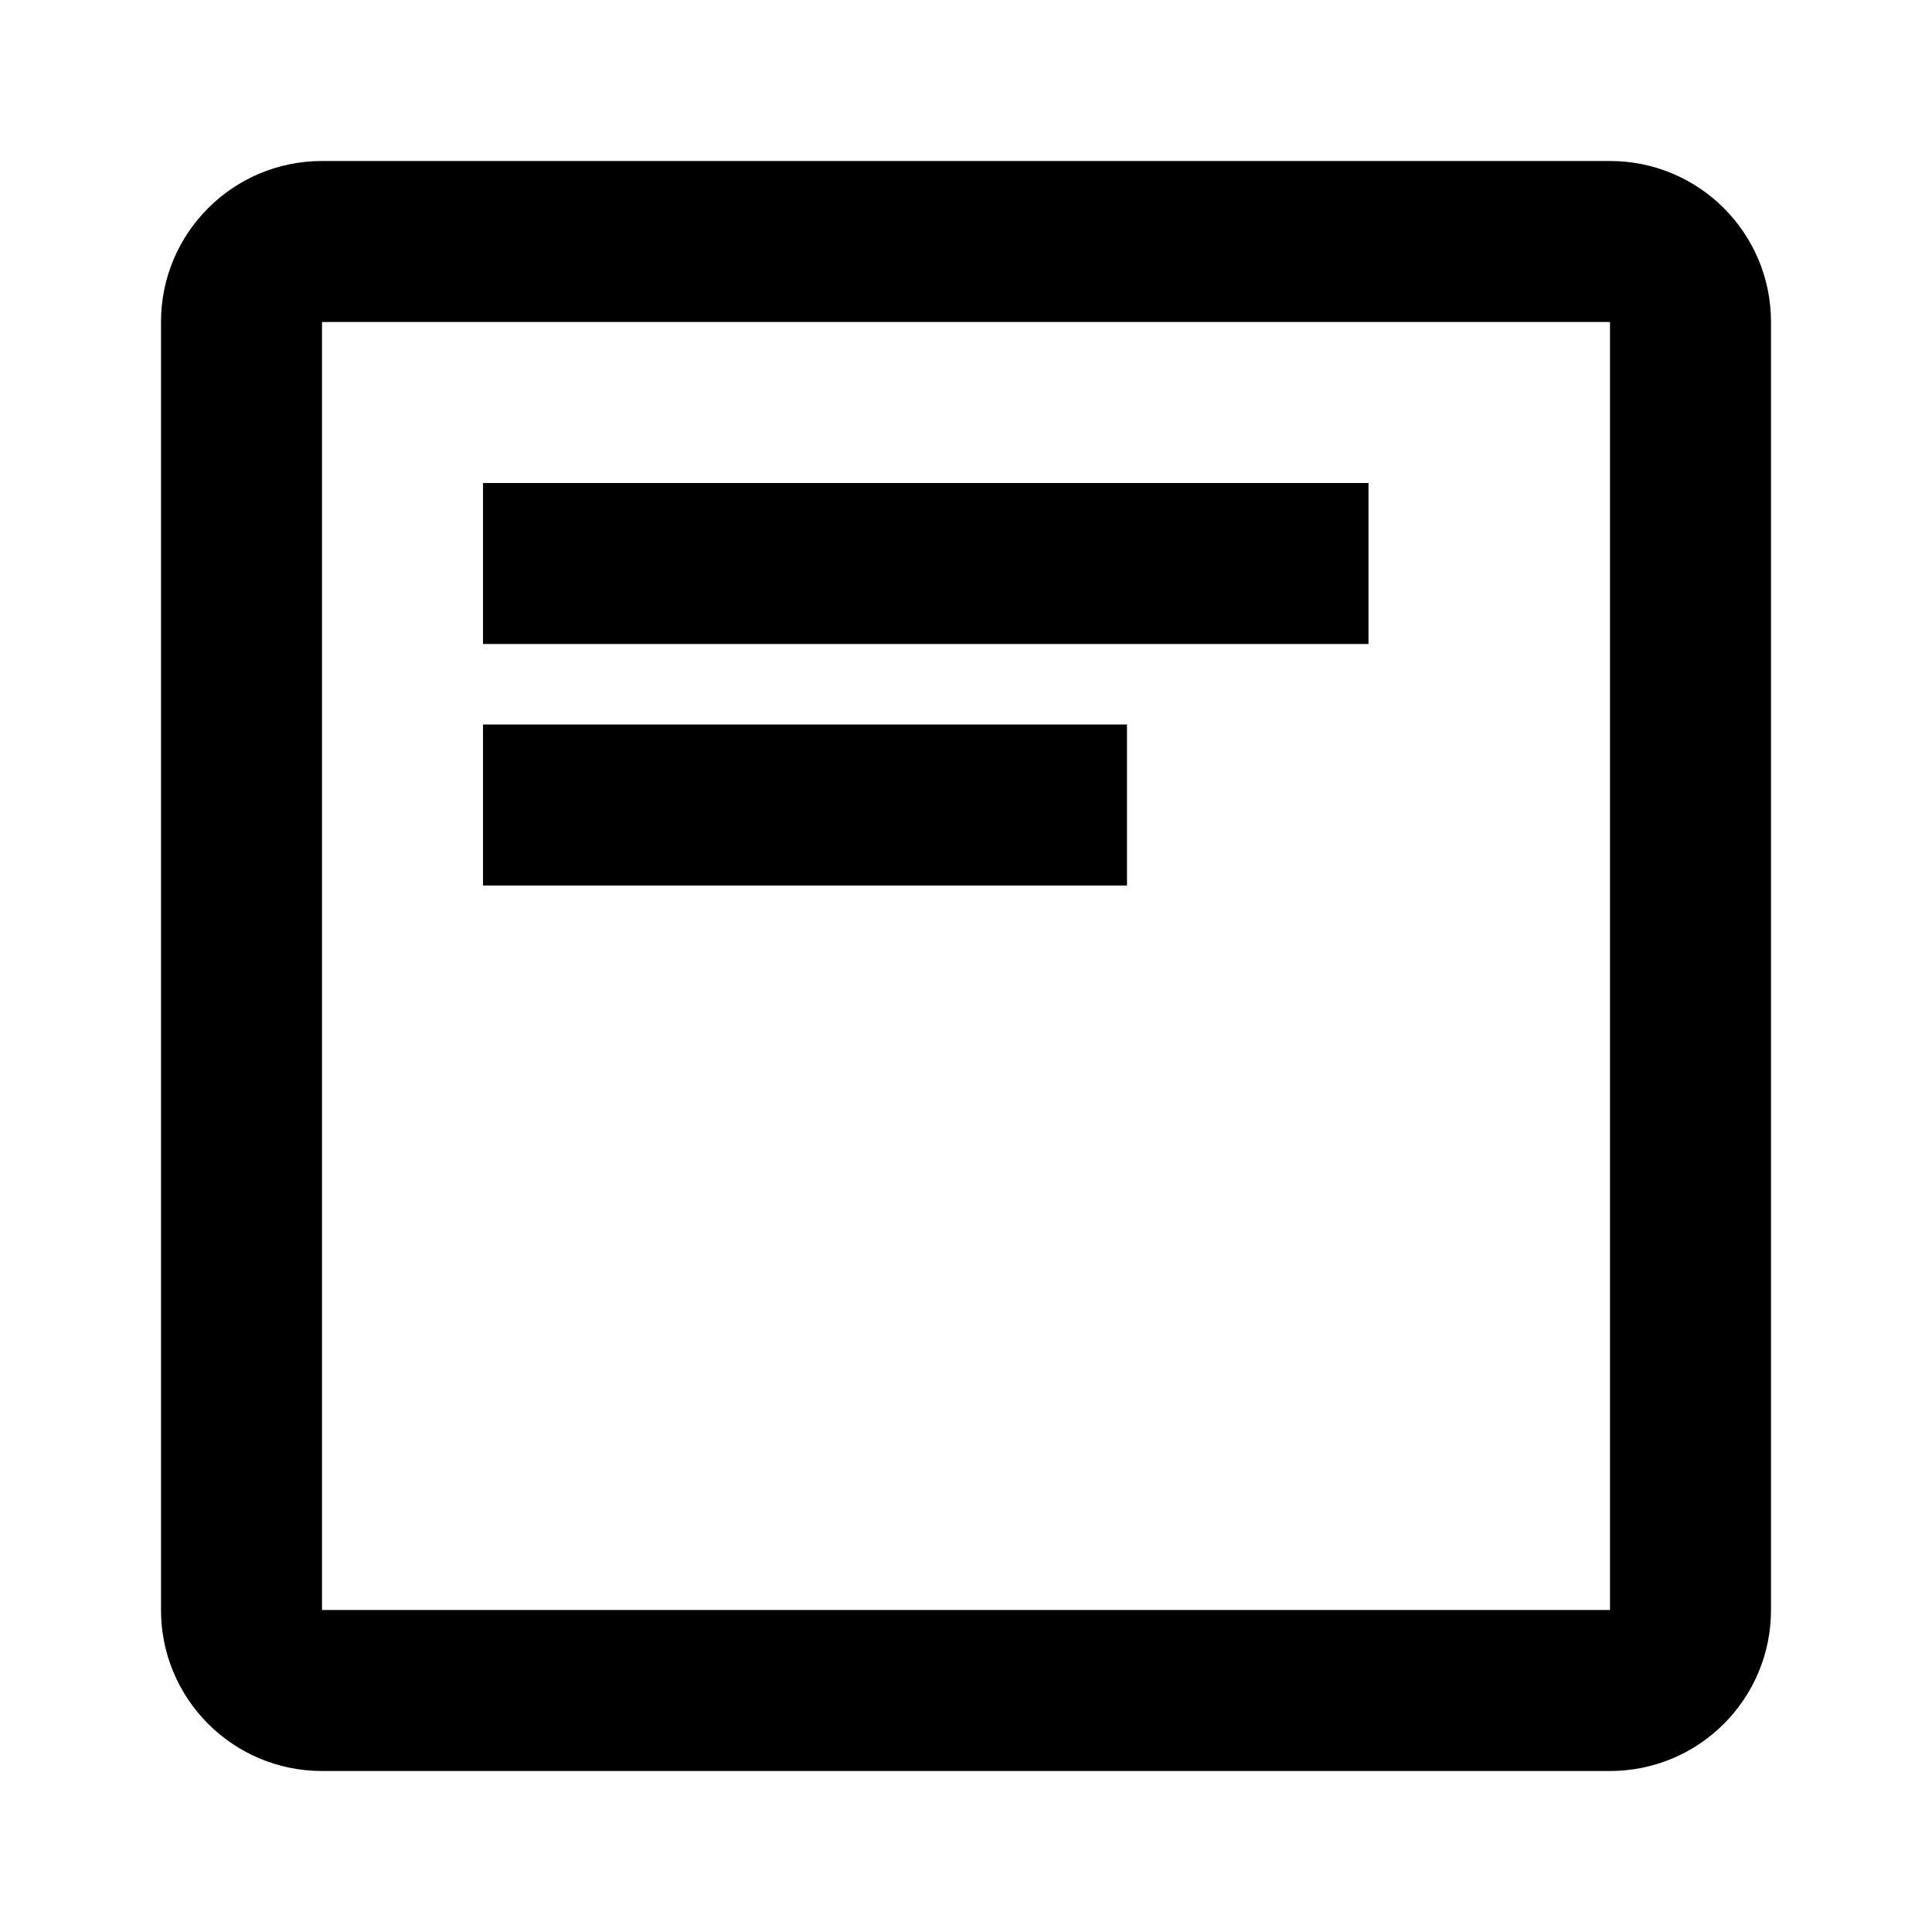
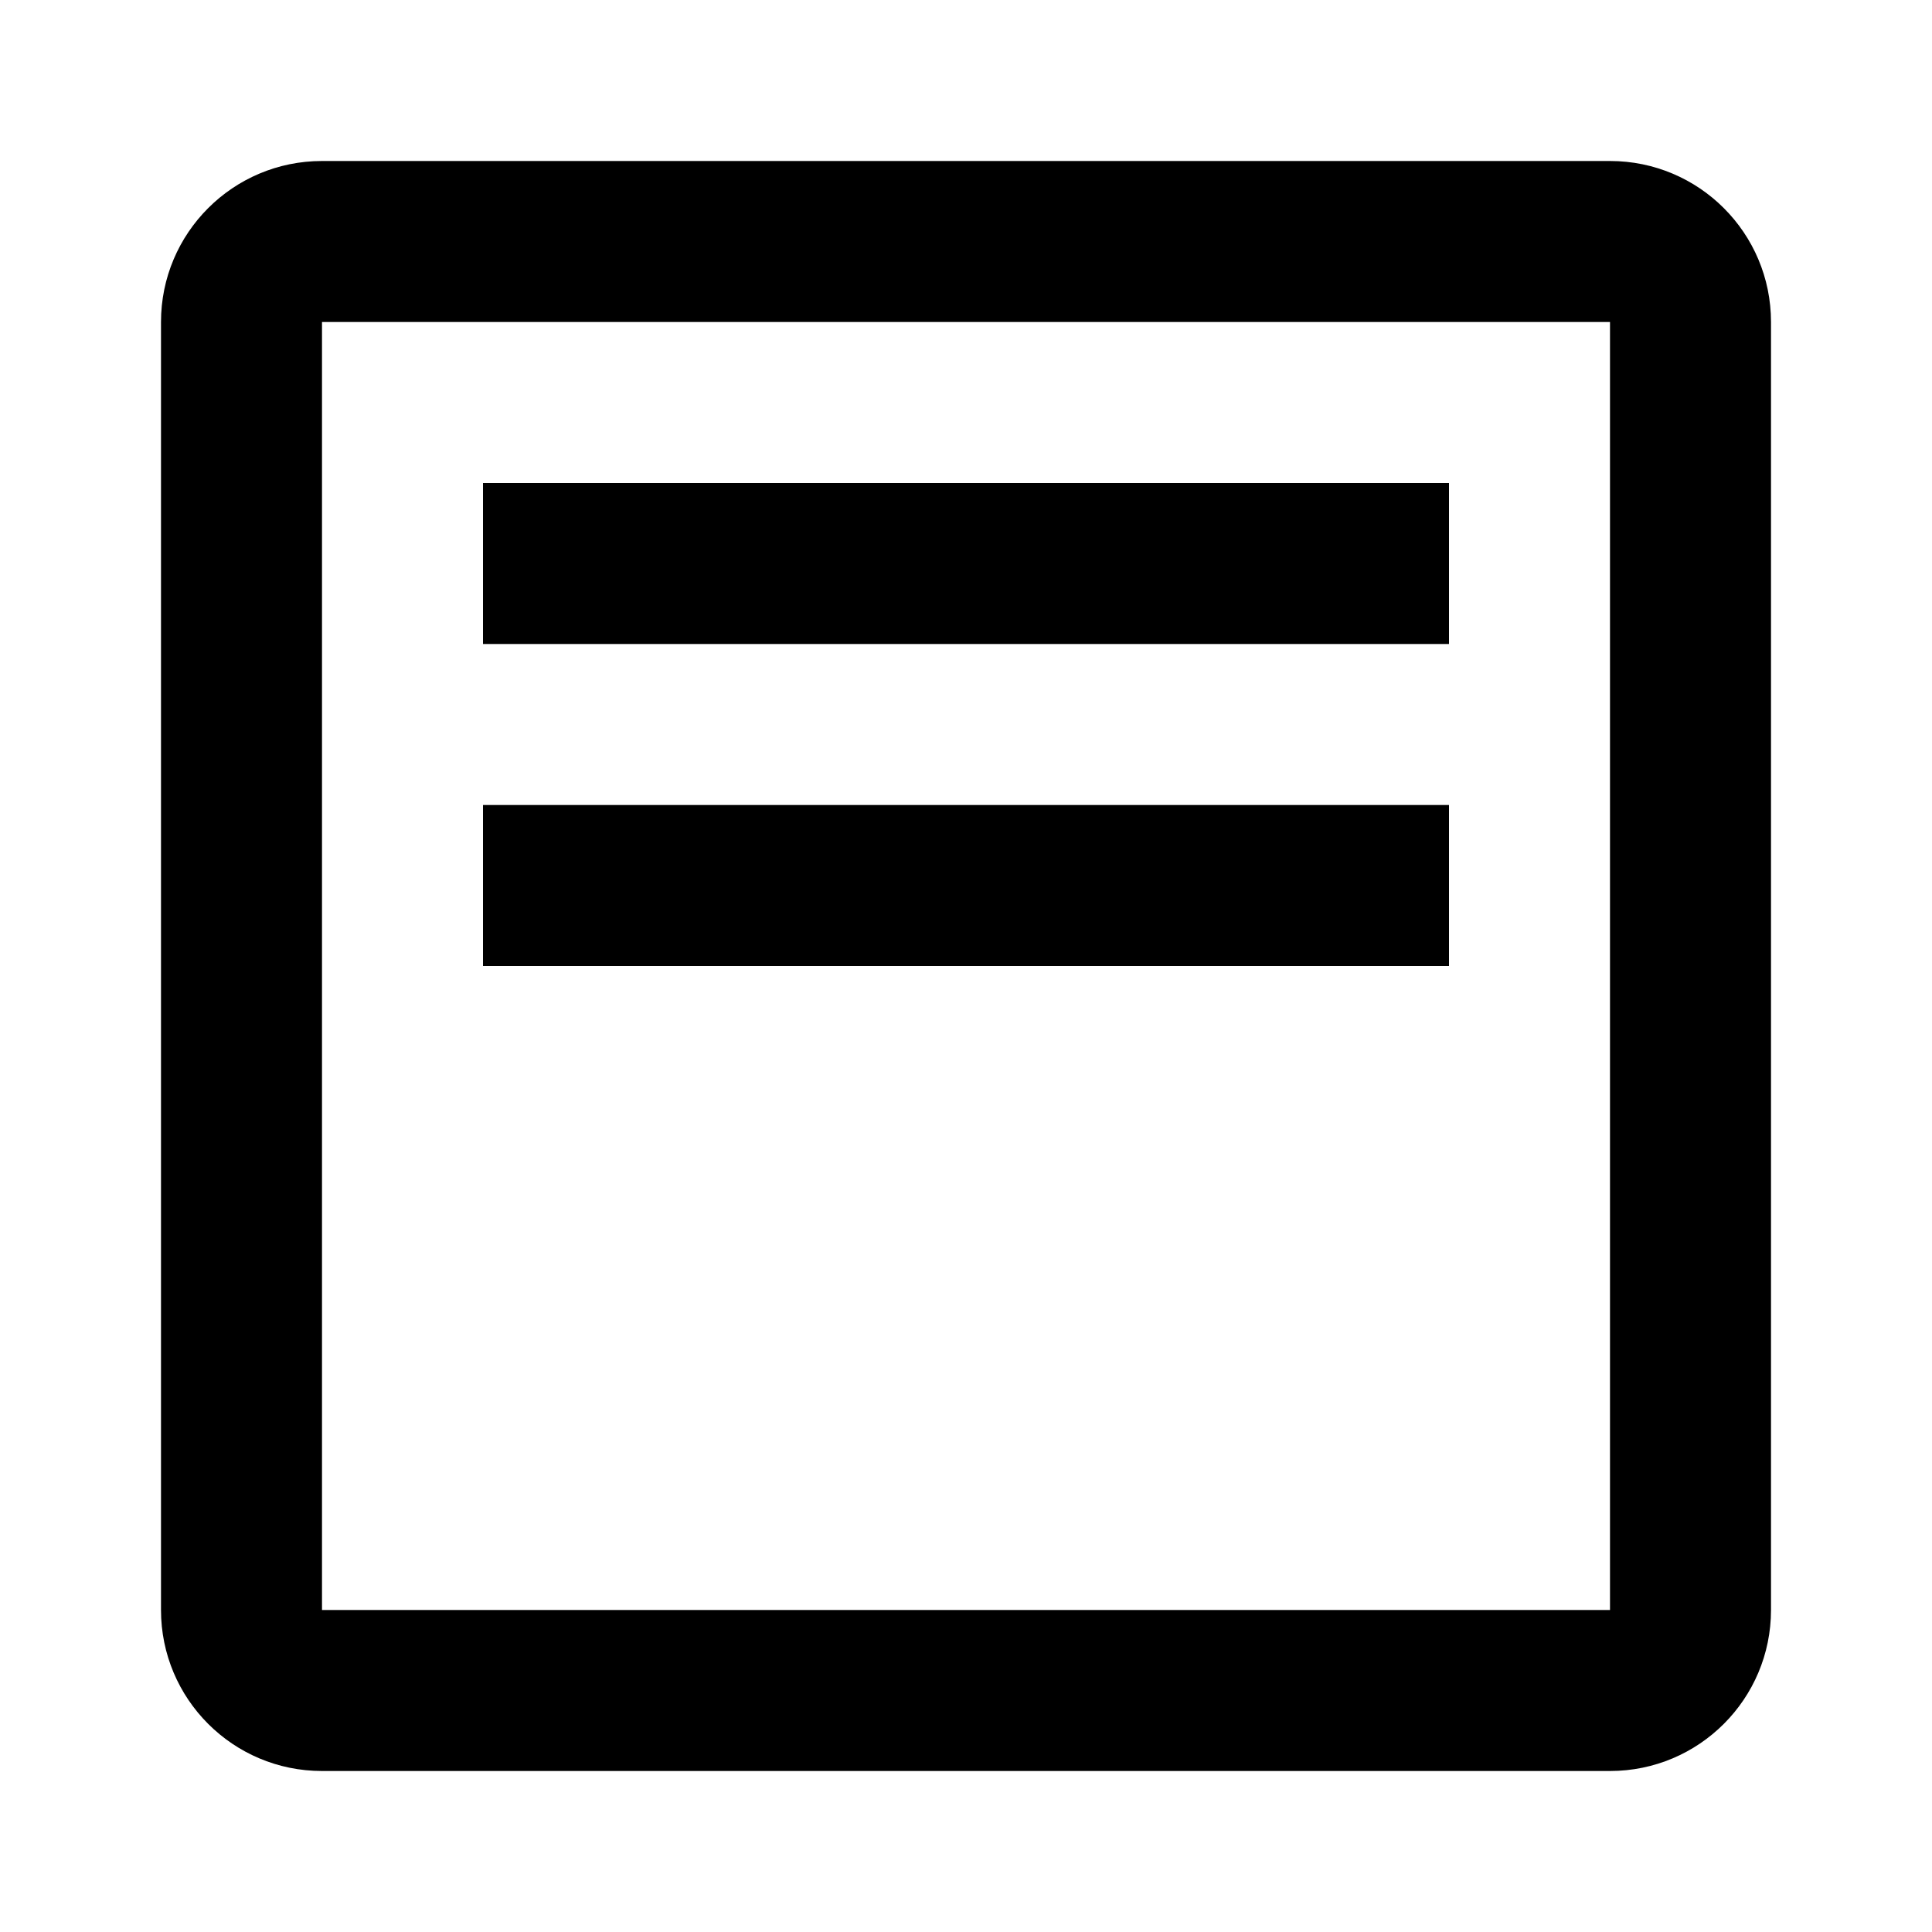
<svg xmlns="http://www.w3.org/2000/svg" version="1.1" width="24" height="24" viewBox="0 0 24 24">
-   <path d="M20 4v16h-16v-16h16zM20 2h-16c-1.105 0-2 0.895-2 2v0 16c0 1.105 0.895 2 2 2v0h16c1.105 0 2-0.895 2-2v0-16c0-1.105-0.895-2-2-2v0z" />
-   <path d="M17 6h-11v2h11v-2z" />
-   <path d="M14 9h-8v2h8v-2z" />
+   <path d="M20 4v16h-16v-16h16zM20 2h-16c-1.105 0-2 0.895-2 2v16c0 1.105 0.895 2 2 2h16c1.105 0 2-0.895 2-2v-16c0-1.105-0.895-2-2-2z" />
+   <path d="M18 6h-12v2h12v-2z" />
+   <path d="M18 10h-12v2h12v-2z" />
</svg>
